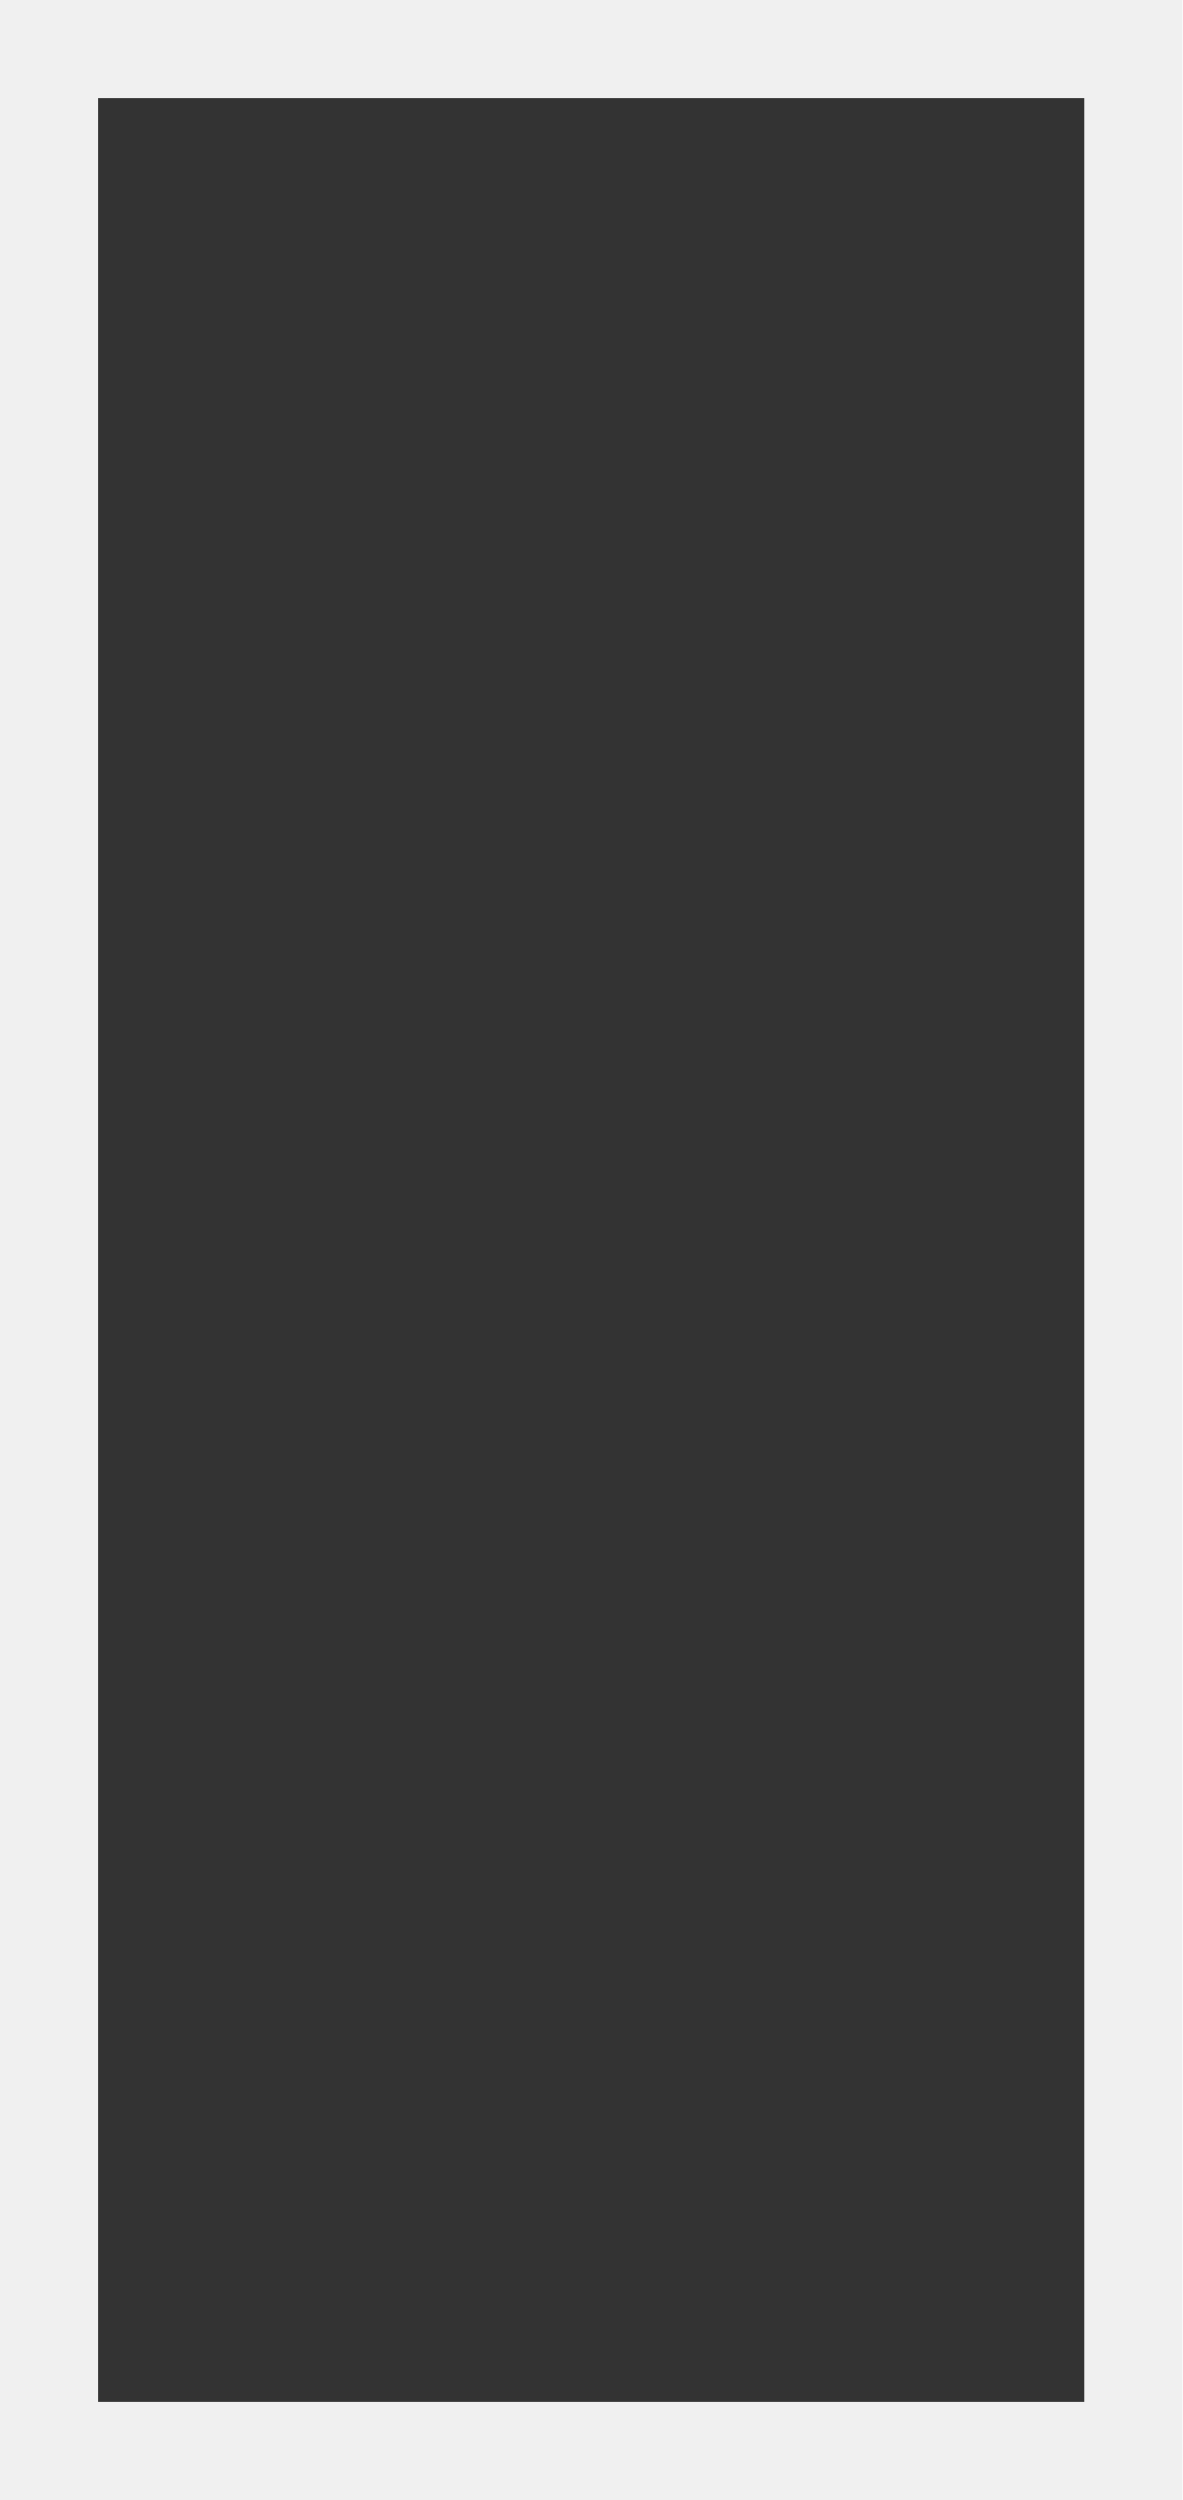
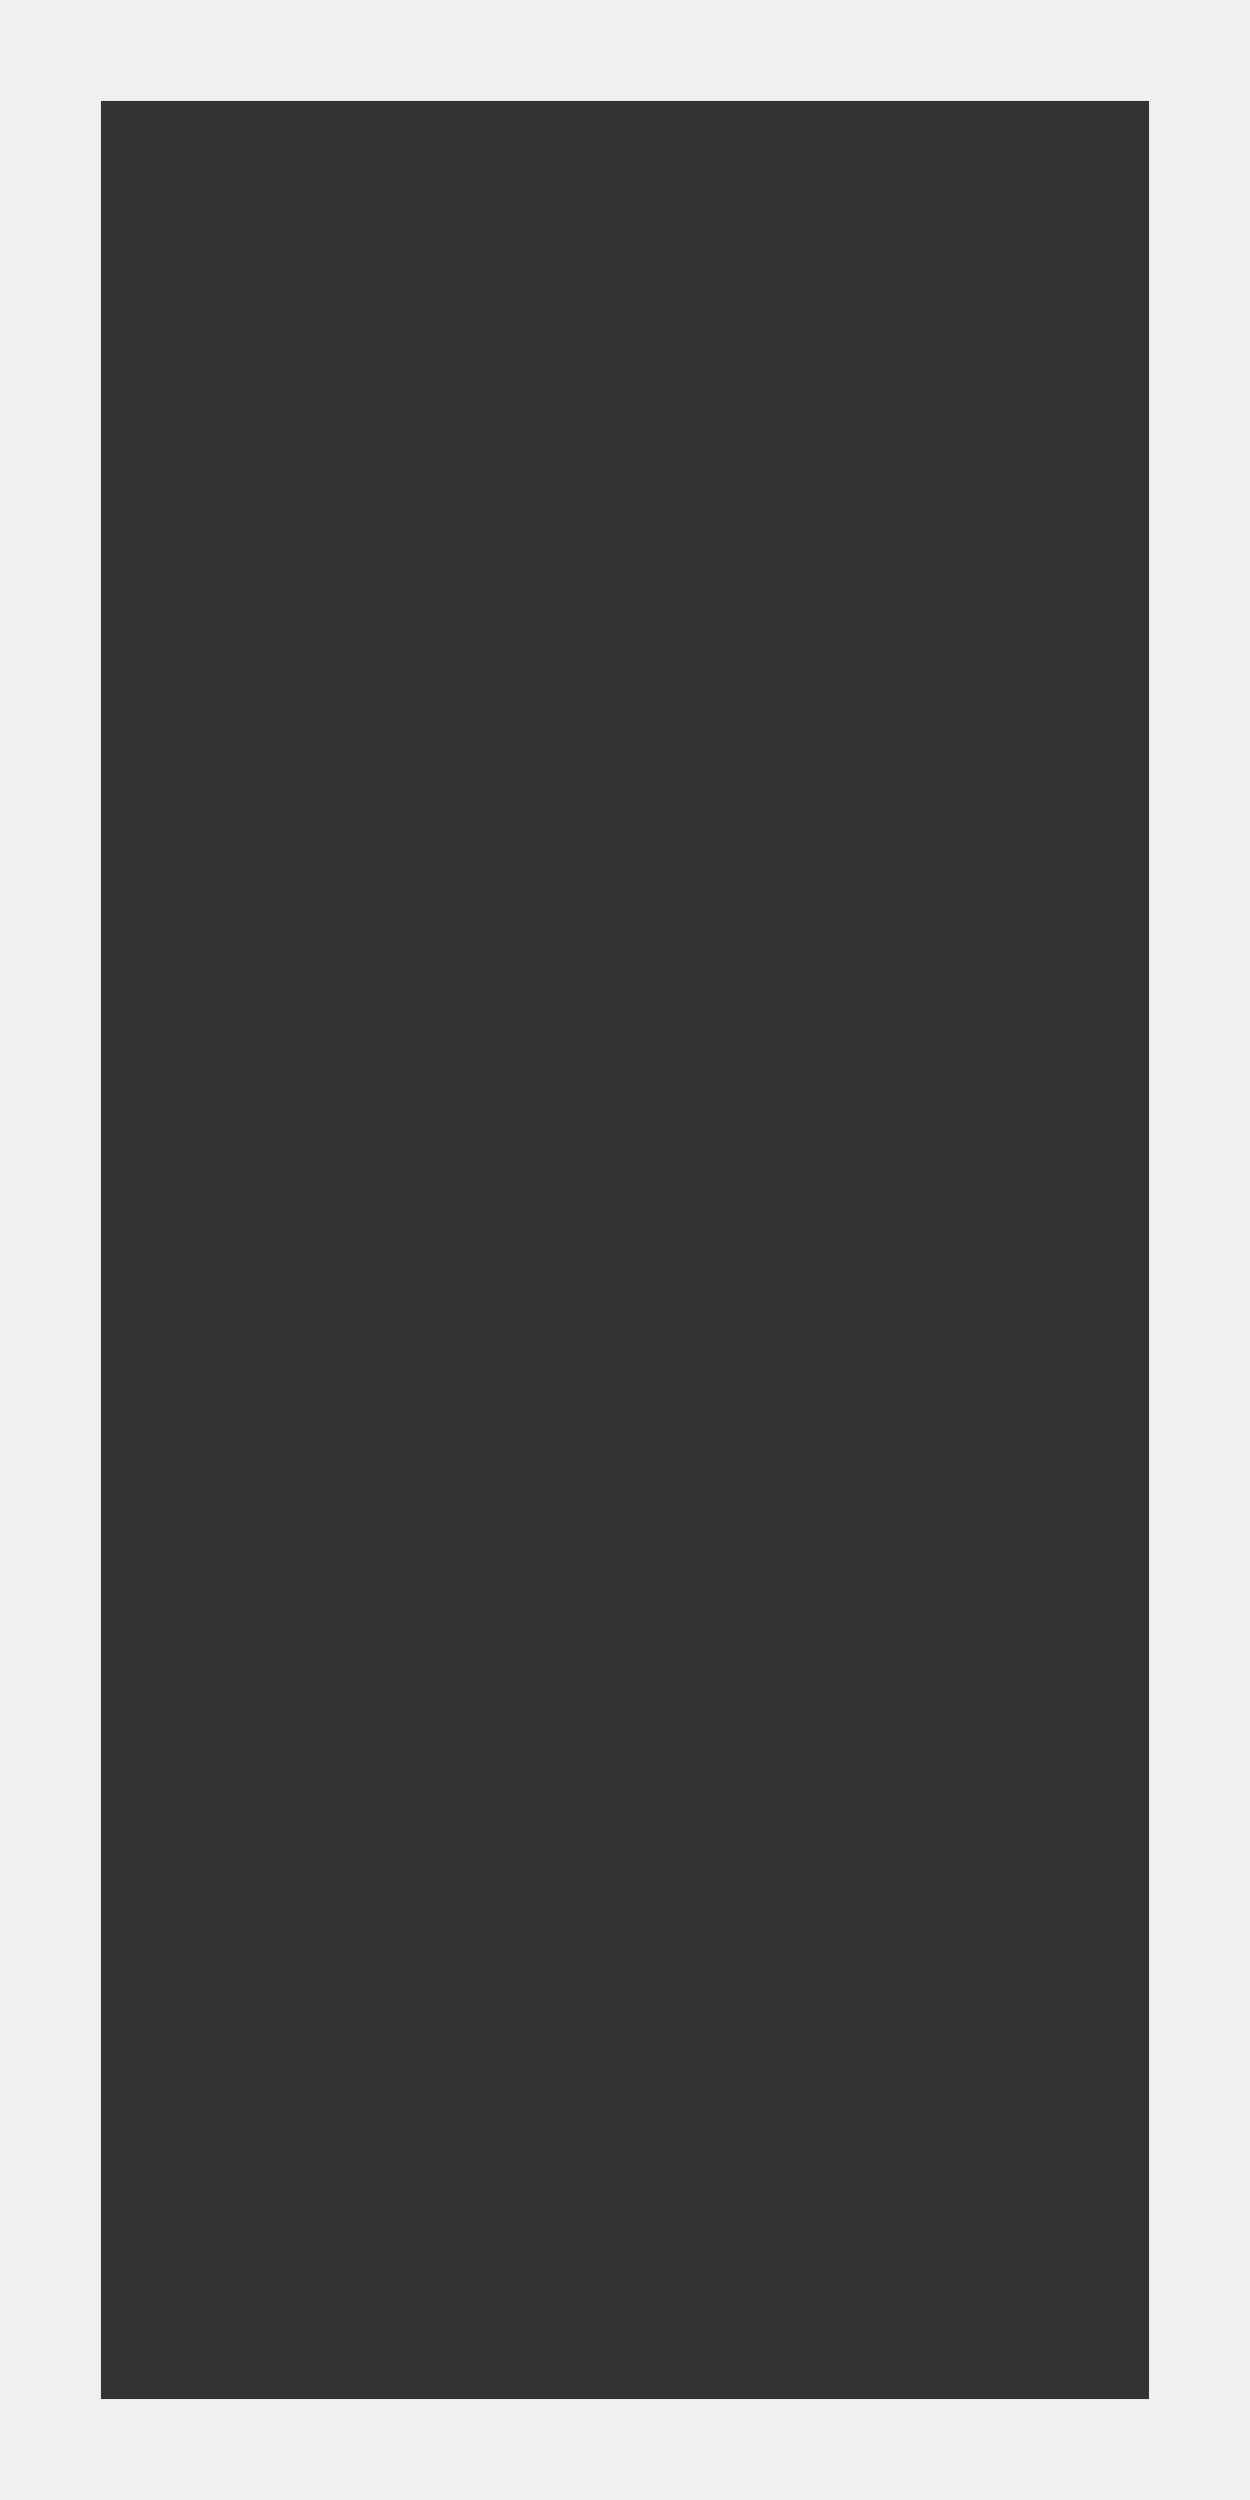
- <svg xmlns="http://www.w3.org/2000/svg" width="70" height="148" viewBox="0 0 18.521 39.158" version="1.1" id="svg3496">
+ <svg xmlns="http://www.w3.org/2000/svg" width="384" height="768" viewBox="0 0 101.6 203.2" version="1.1" id="svg3496">
  <defs id="defs3490" />
-   <g id="layer1" transform="translate(-1844.813,-1586.755)">
-     <rect style="fill:#333333;fill-opacity:1;stroke:none;stroke-width:1.537;stroke-linecap:butt;stroke-linejoin:miter;stroke-miterlimit:4;stroke-dasharray:none;stroke-opacity:1" id="rect7663-32" width="16.984" height="37.622" x="1845.581" y="1587.523" ry="0" />
-     <rect style="fill:none;fill-opacity:1;stroke:#f0f0f0;stroke-width:1.537;stroke-linecap:butt;stroke-linejoin:miter;stroke-miterlimit:4;stroke-dasharray:none;stroke-opacity:1" id="rect7663-3" width="16.984" height="37.622" x="1845.581" y="1587.523" ry="0" />
+   <g id="layer1" transform="translate(-1844.813,-1422.713)">
+     <rect style="fill:#333333;fill-opacity:1;stroke:none;stroke-width:8.205;stroke-linecap:butt;stroke-linejoin:miter;stroke-miterlimit:4;stroke-dasharray:none;stroke-opacity:1" id="rect7663-32" width="93.395" height="194.997" x="1848.915" y="1426.815" ry="0" />
+     <rect style="fill:none;fill-opacity:1;stroke:#f0f0f0;stroke-width:8.205;stroke-linecap:butt;stroke-linejoin:miter;stroke-miterlimit:4;stroke-dasharray:none;stroke-opacity:1" id="rect7663-3" width="93.395" height="194.996" x="1848.915" y="1426.815" ry="0" />
  </g>
</svg>
